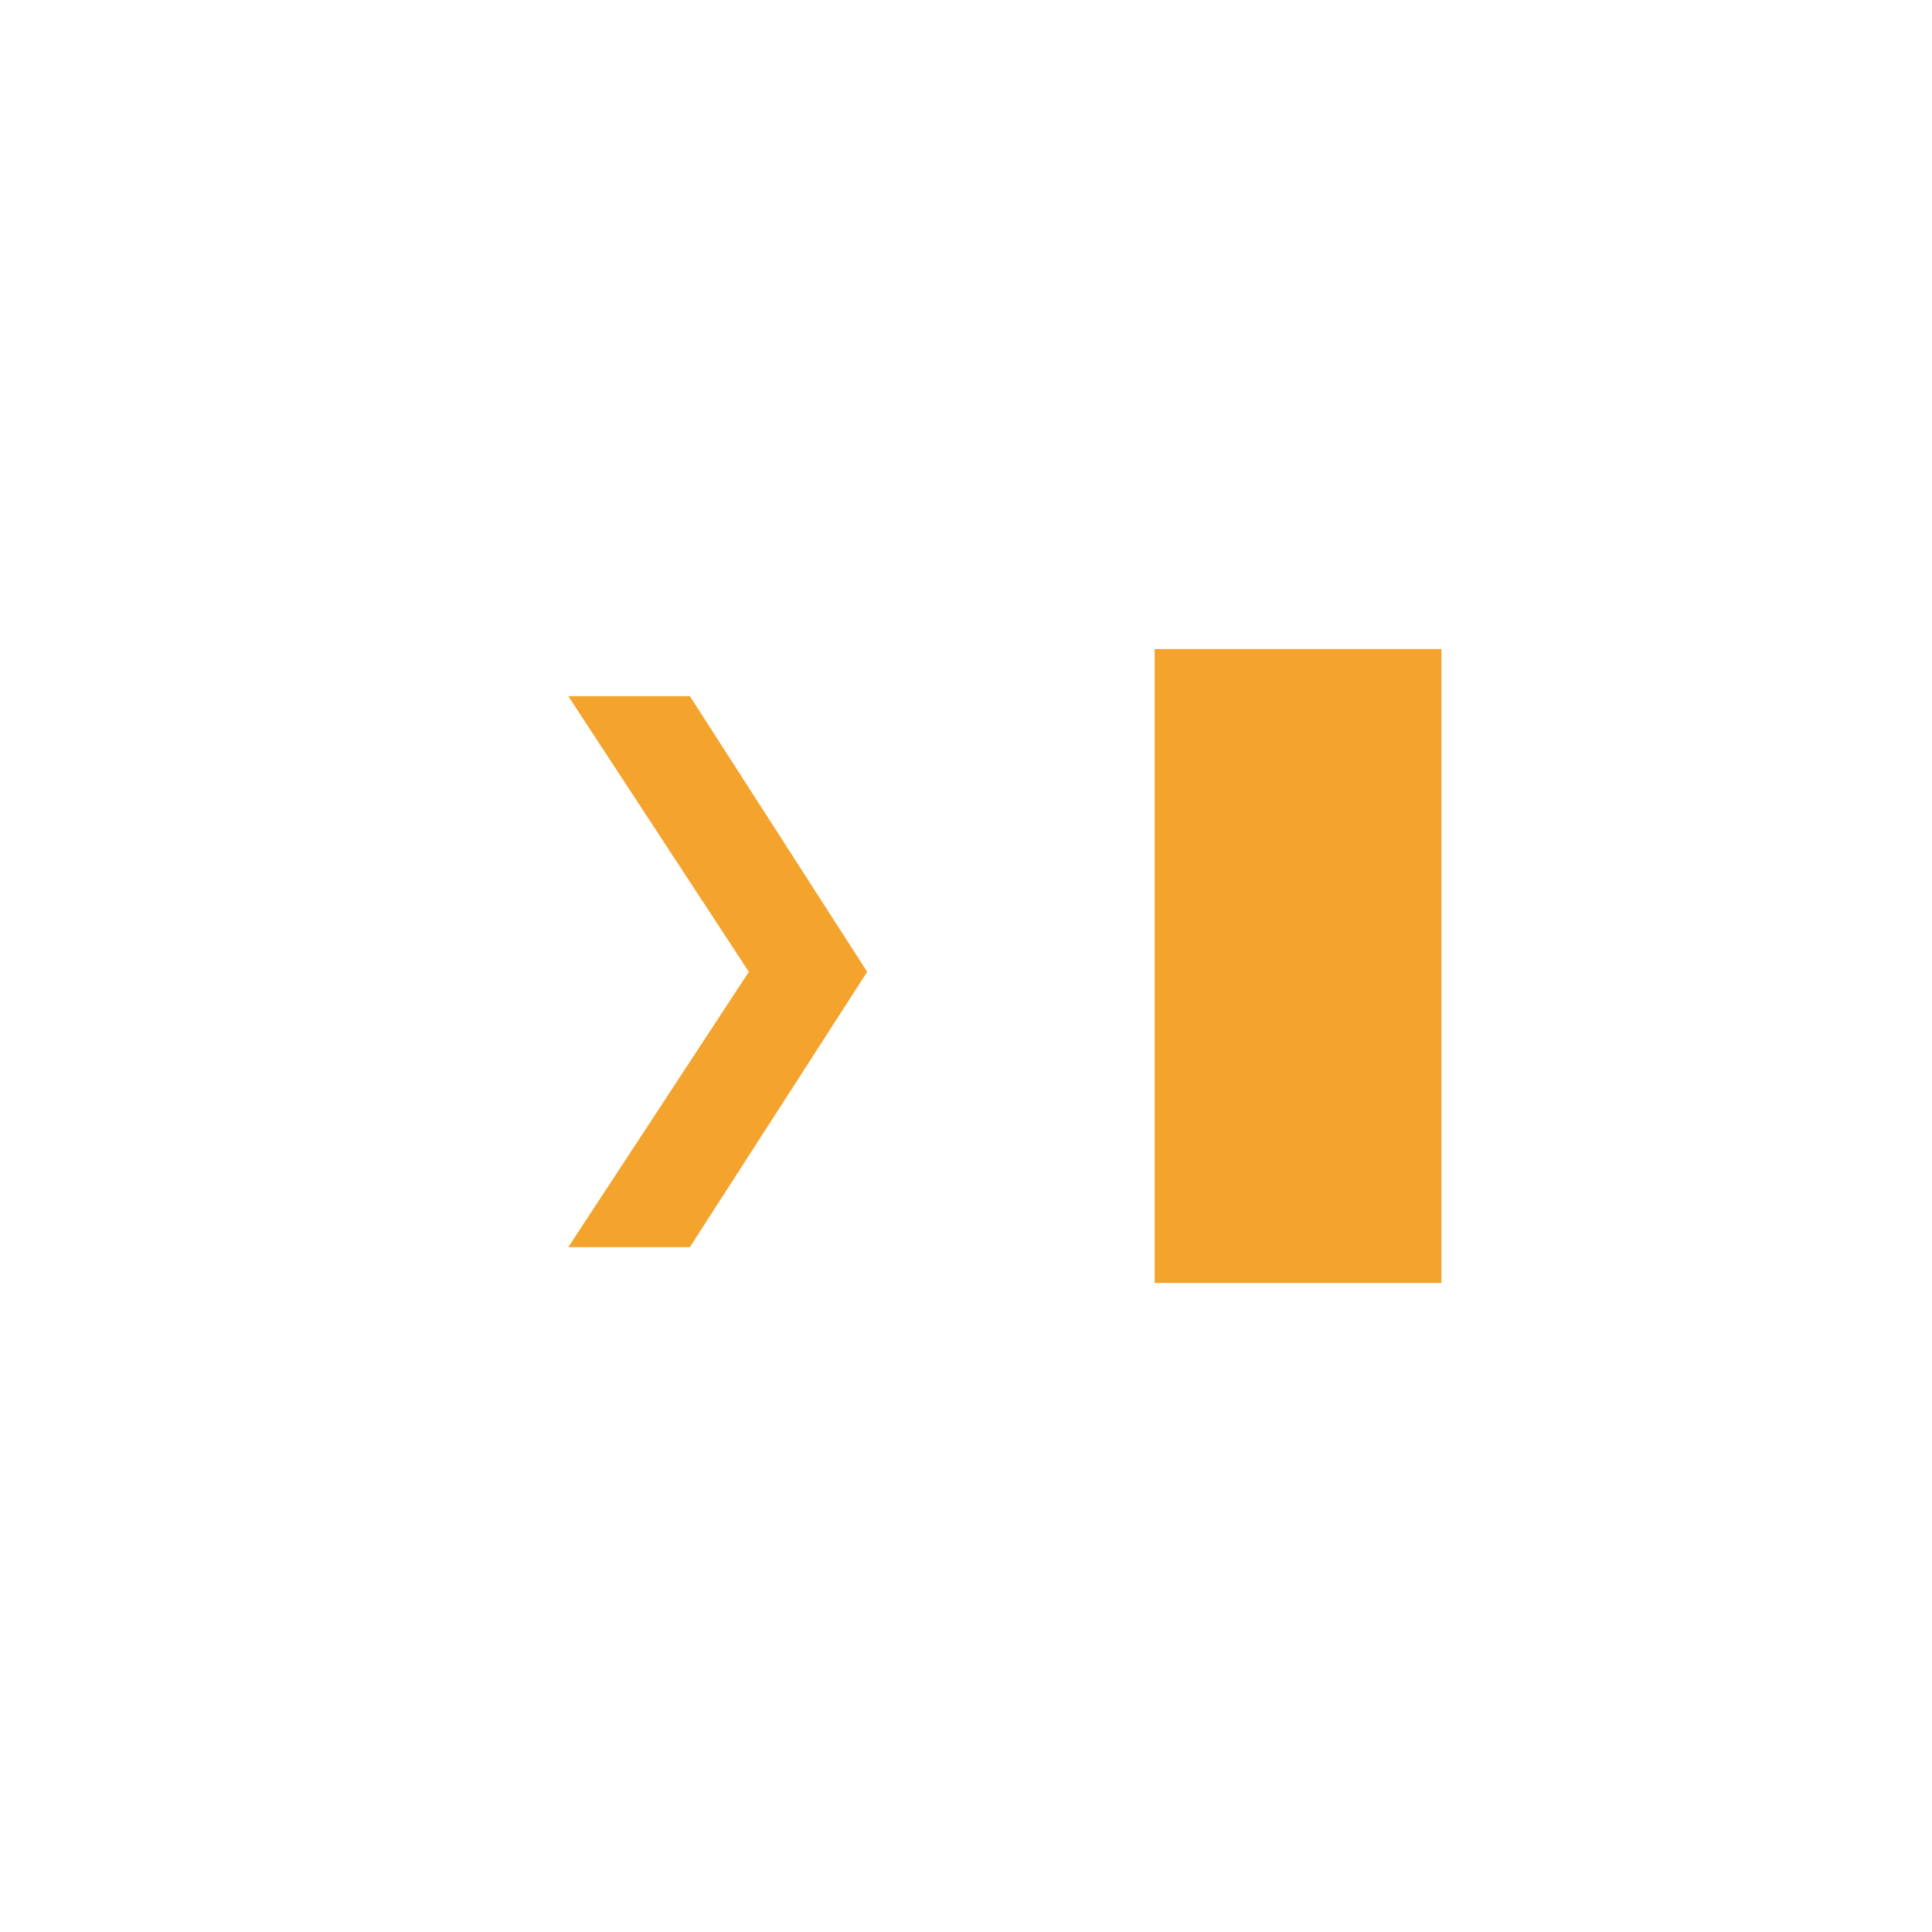
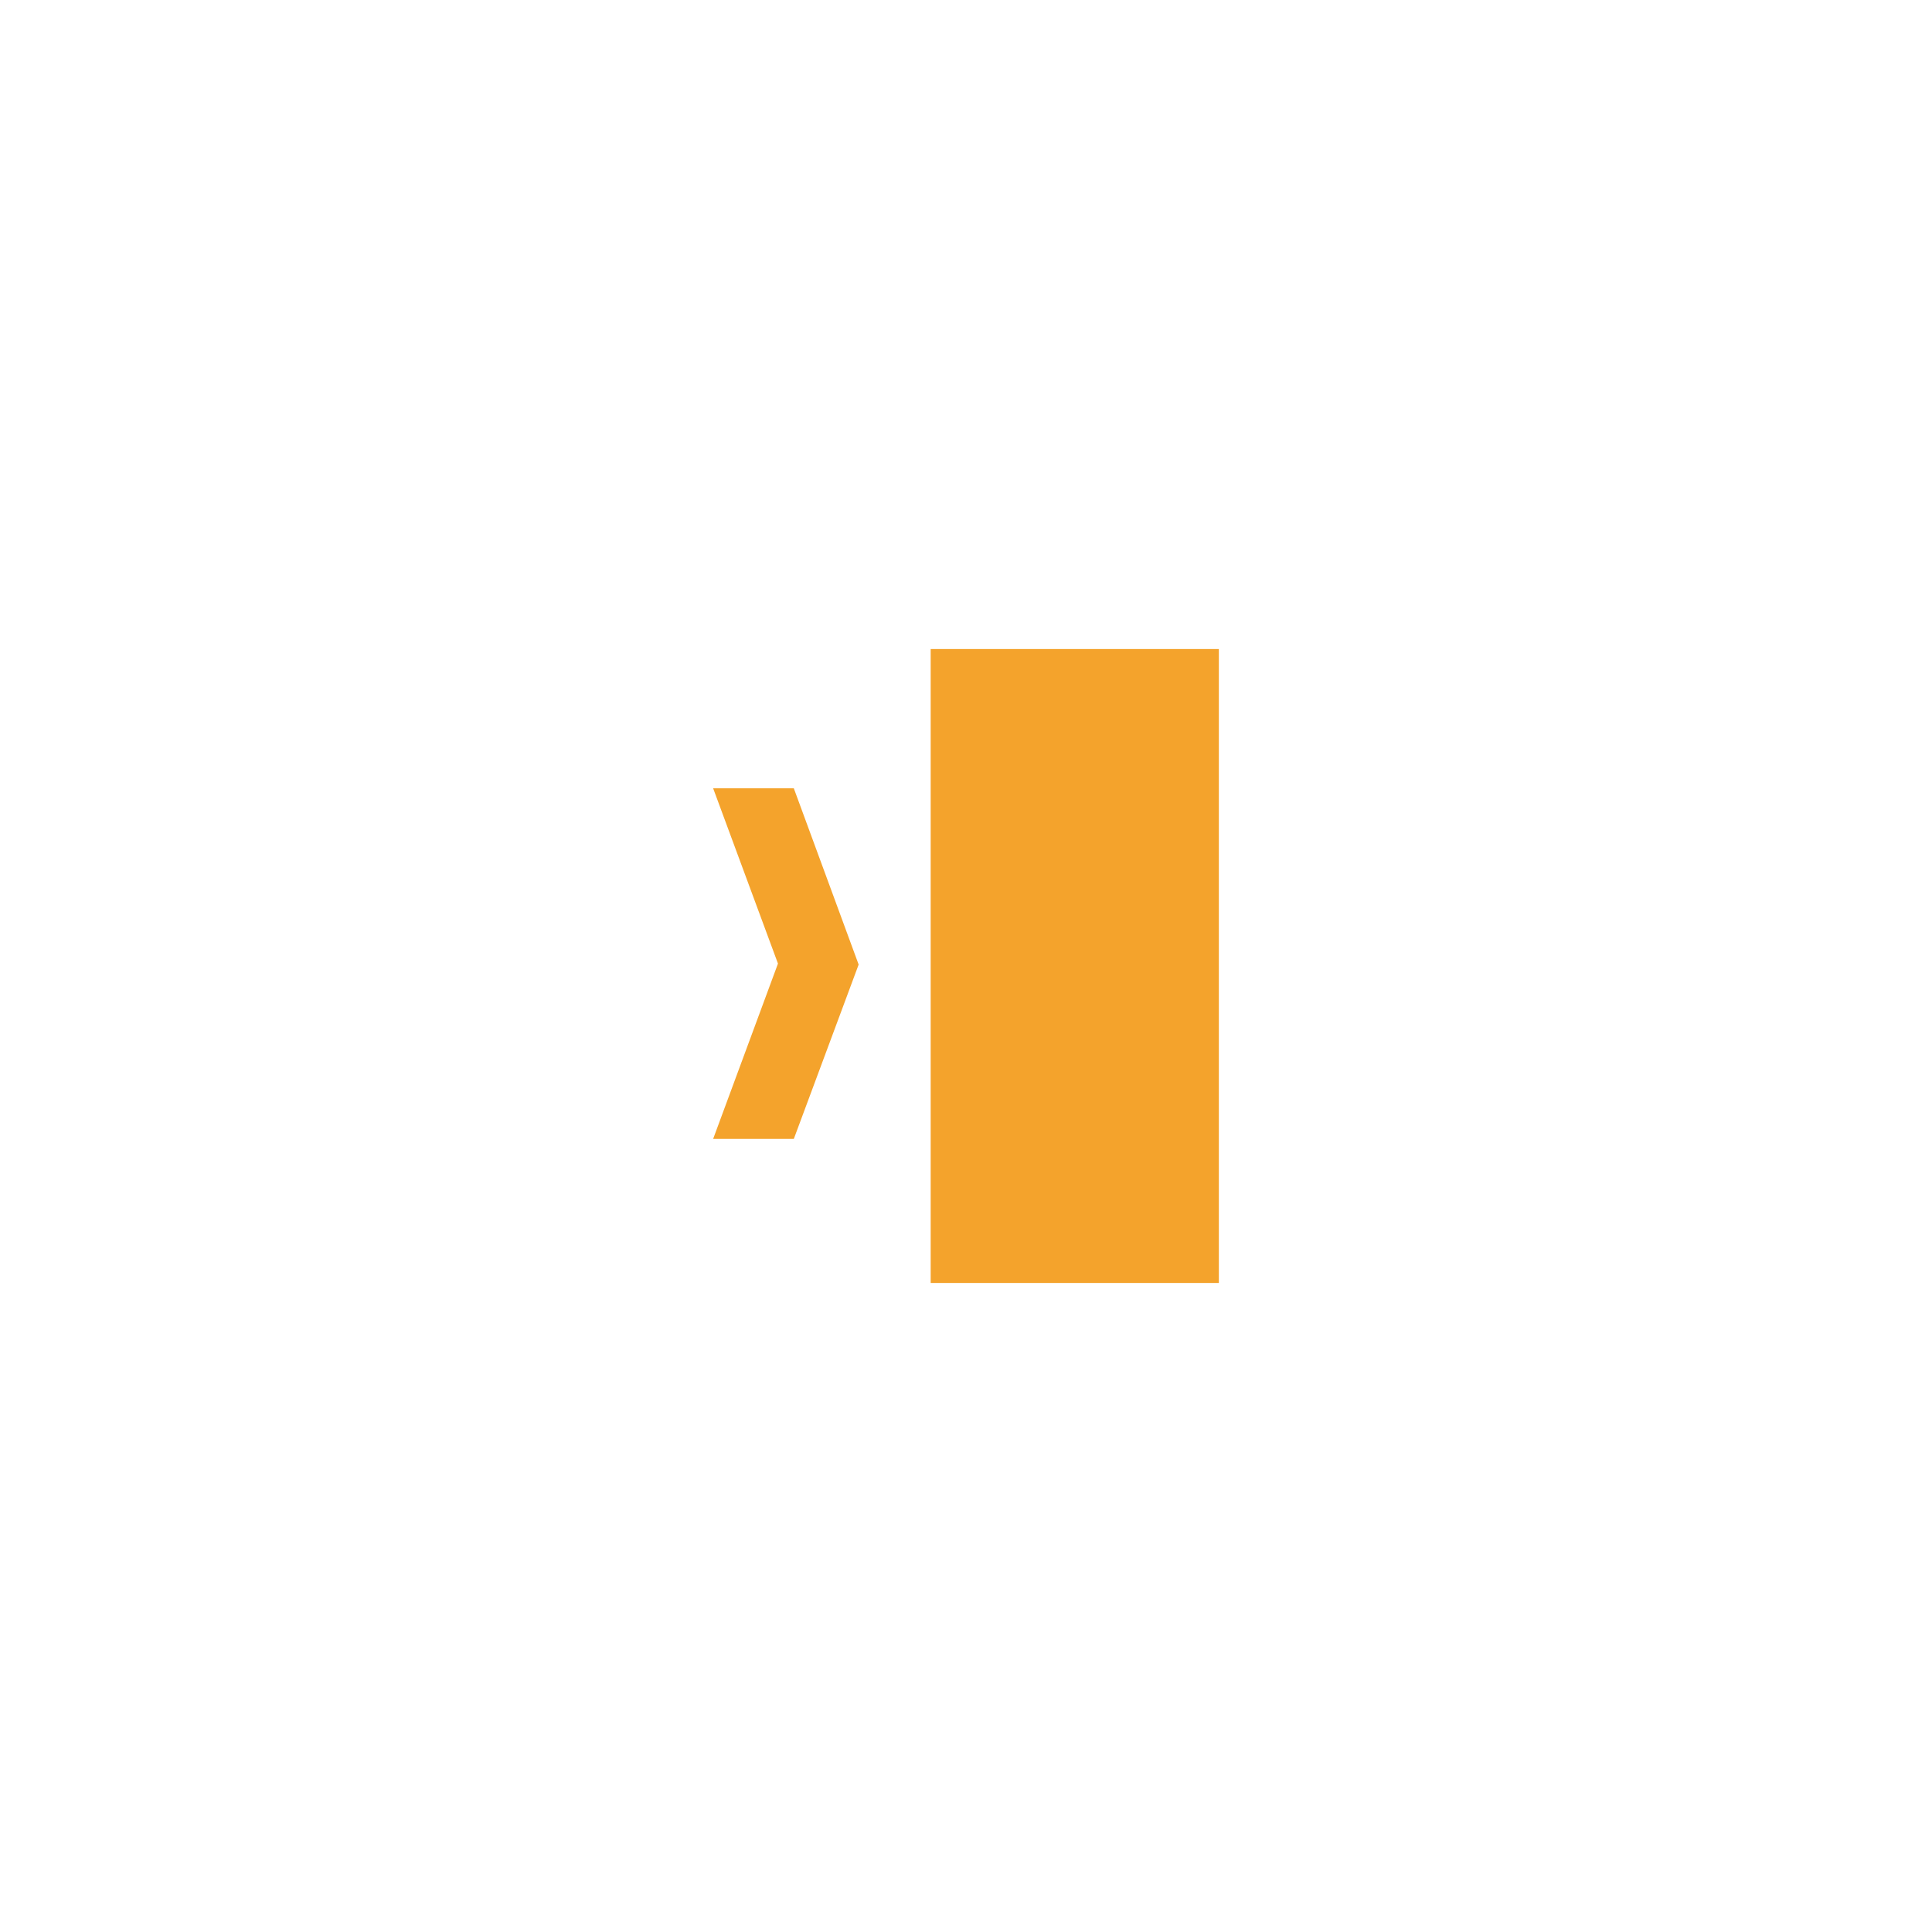
<svg xmlns="http://www.w3.org/2000/svg" width="512" height="512" viewBox="0 0 512 512" role="img" aria-label="baud">
-   <text x="130" y="314" font-size="200" font-family="JetBrains Mono, ui-monospace, SFMono-Regular, Menlo, monospace" font-weight="700" fill="#F4A32C">❯</text>
-   <rect x="306" y="172" width="76" height="168" fill="#F4A32C">
-   </rect>
+   <path d="M210.37 301.82H188.99L206.17 255.36L188.99 208.91H210.37L227.55 255.62Z" fill="#F4A32C" />
+   <rect x="246.64" y="172" width="76.37" height="168" fill="#F4A32C" />
</svg>
